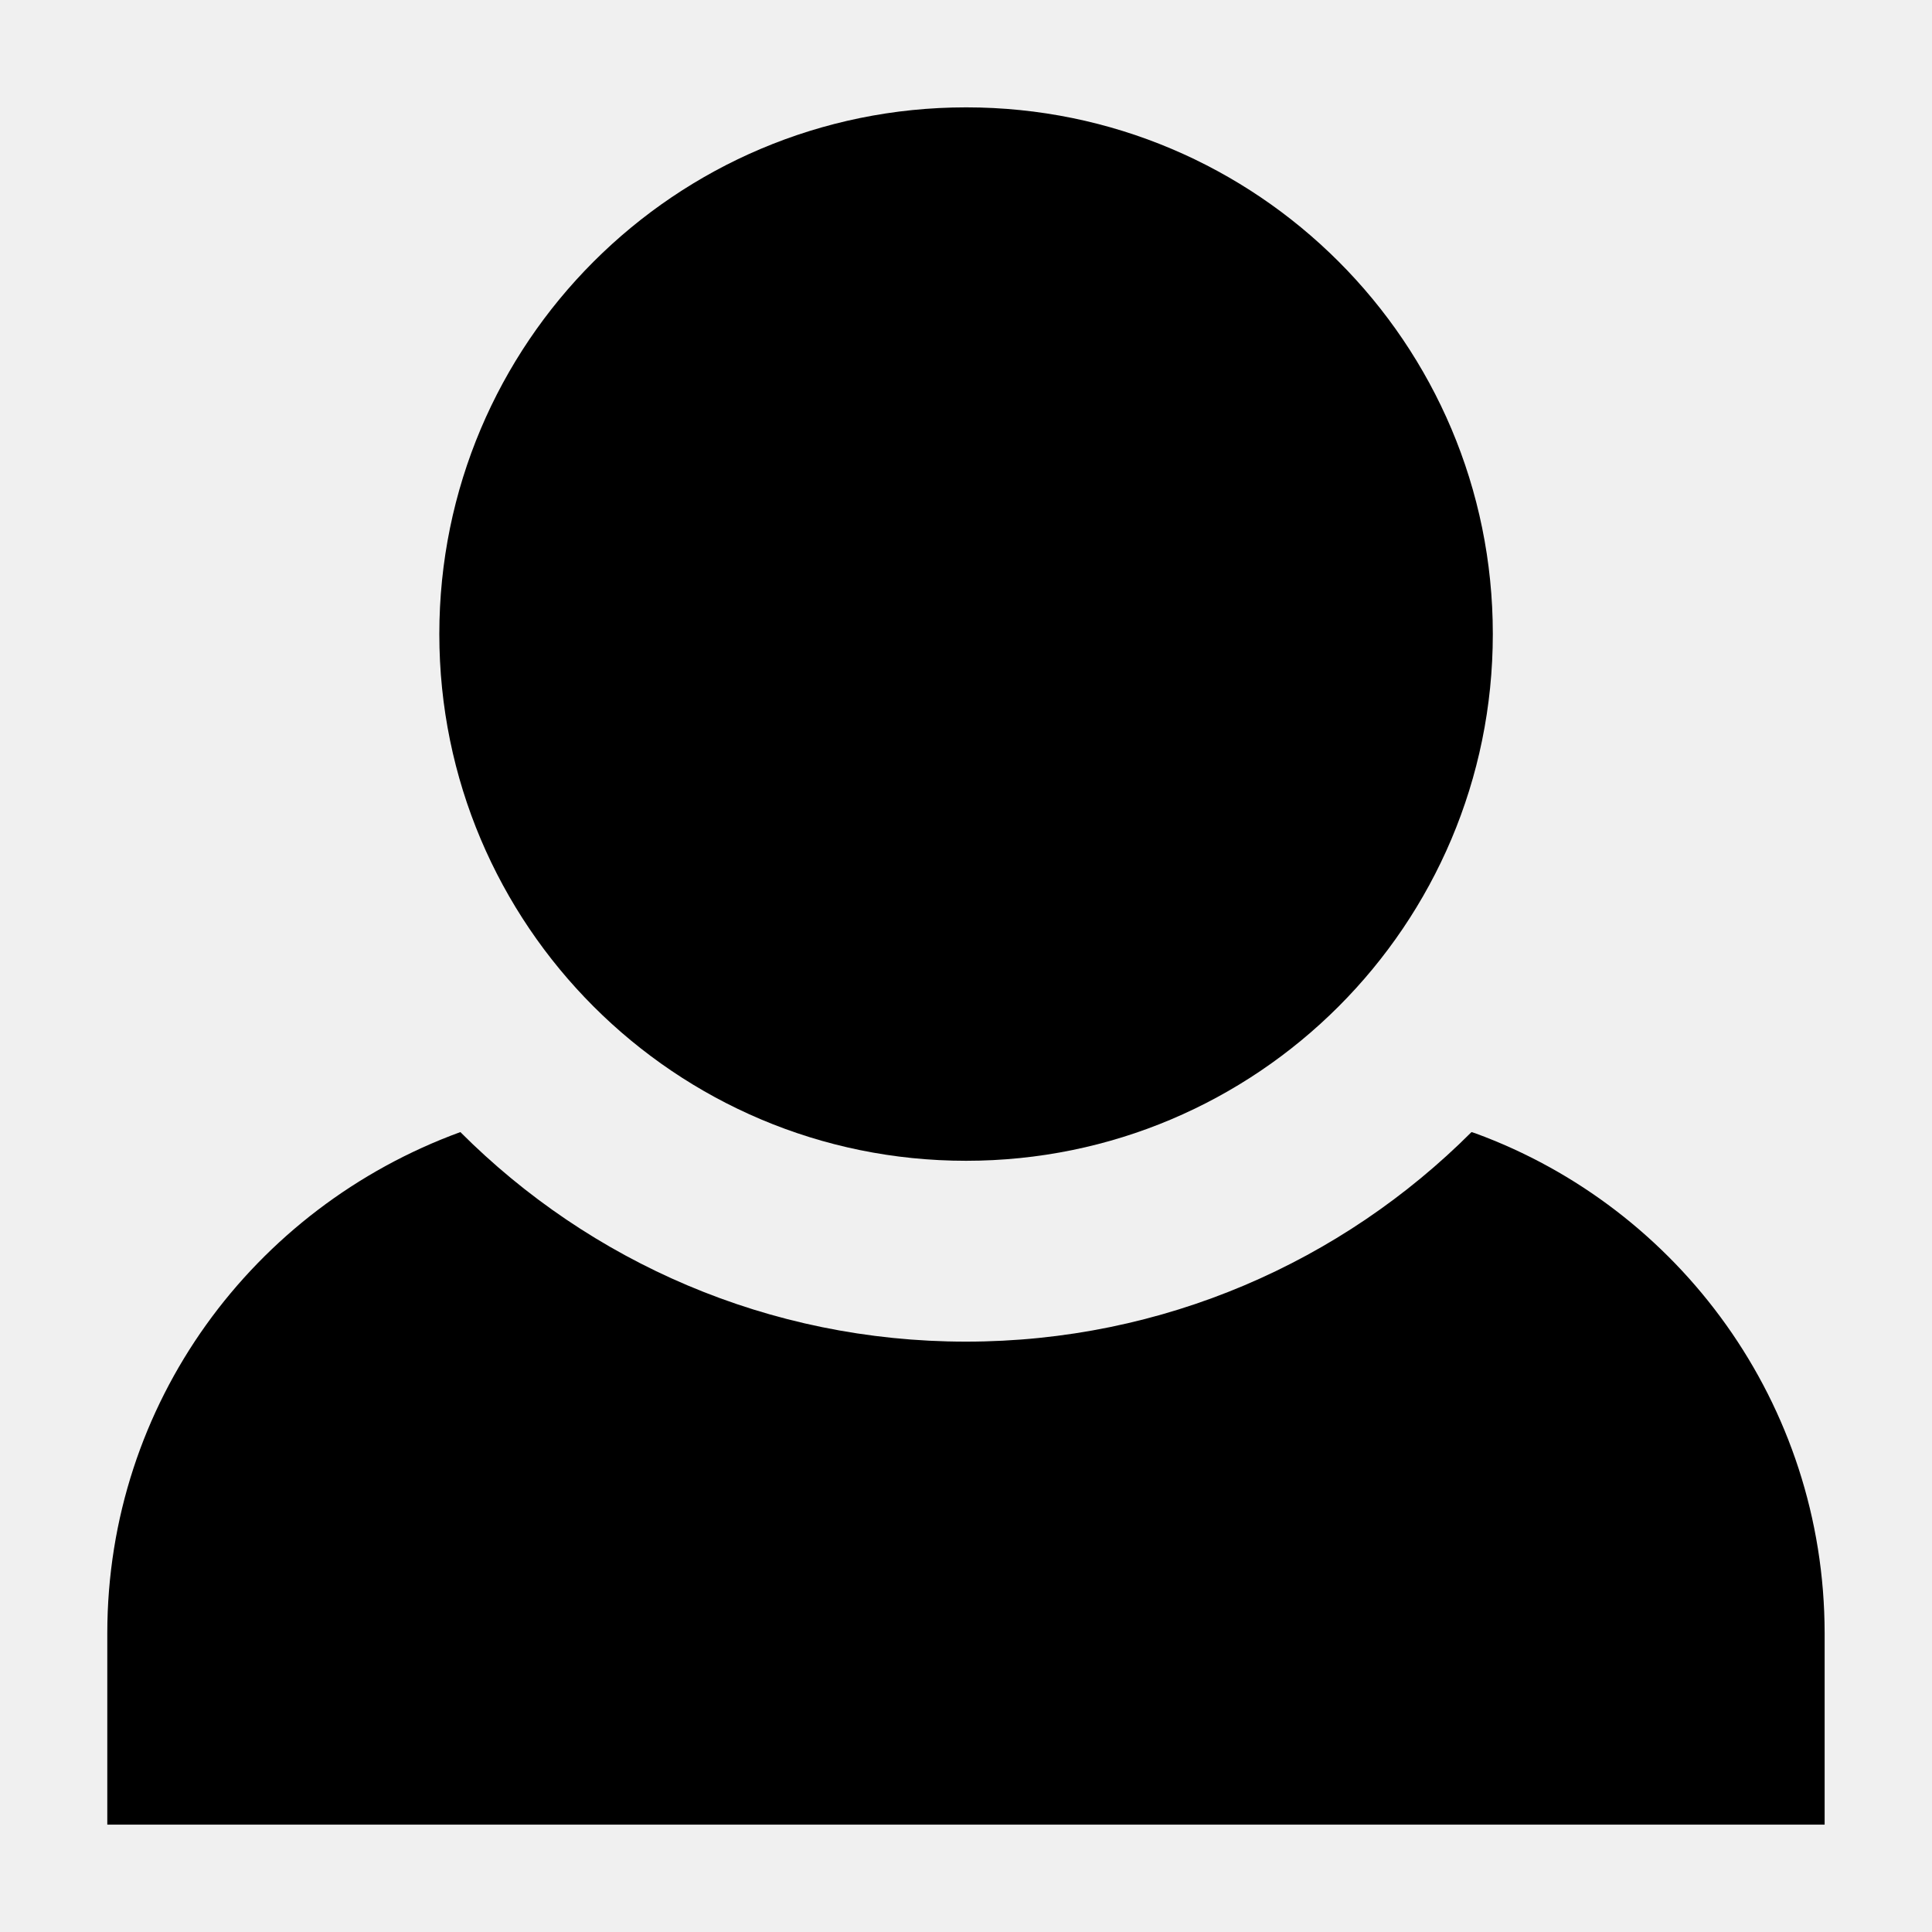
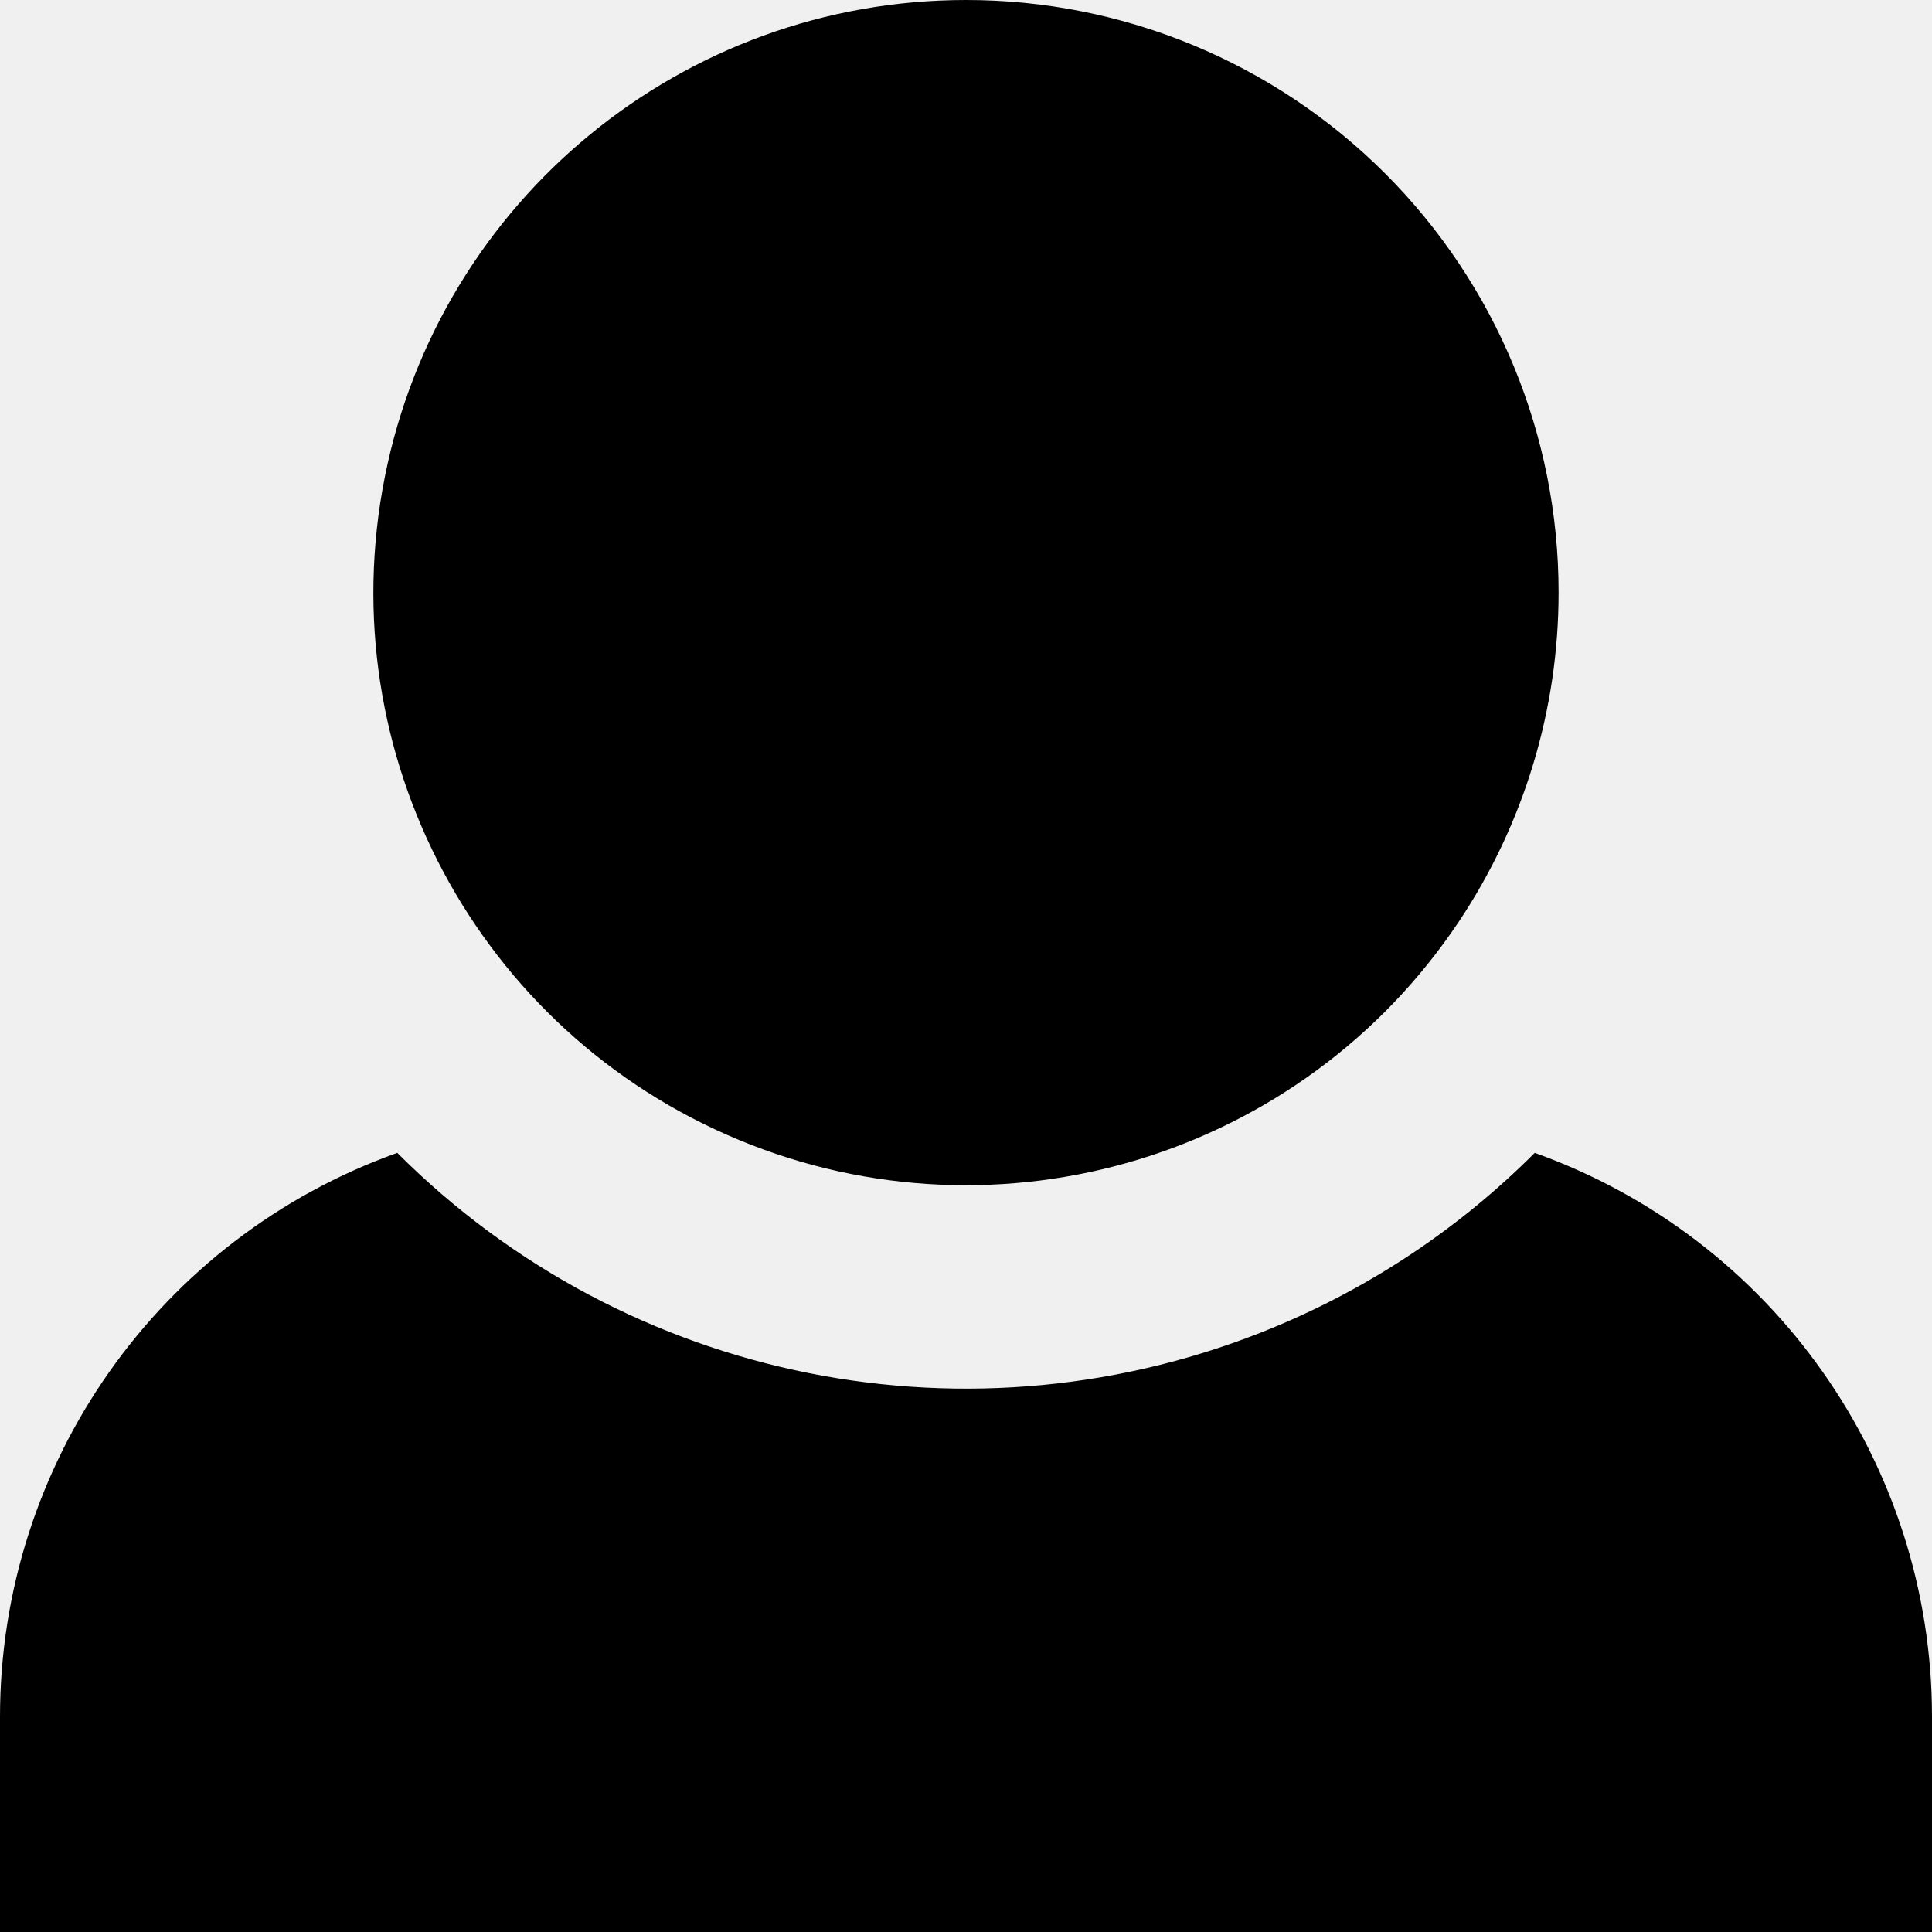
- <svg xmlns="http://www.w3.org/2000/svg" width="28" height="28" viewBox="0 0 28 28" fill="none">
-   <g clip-path="url(#clip0_556_3333)">
-     <path d="M21.326 16.407C19.451 18.283 16.861 19.444 13.999 19.444C11.138 19.444 8.547 18.284 6.672 16.407C3.666 17.505 1.557 20.34 1.555 23.668V26.444H26.444V23.668C26.441 20.34 24.334 17.505 21.38 16.424L21.326 16.407Z" fill="currentColor" />
-     <path d="M21.635 9.19C21.635 13.406 18.217 16.823 14.001 16.823C9.785 16.823 6.367 13.406 6.367 9.19C6.367 4.973 9.785 1.556 14.001 1.556C14.003 1.556 14.003 1.556 14.005 1.556C18.219 1.556 21.635 4.972 21.635 9.186C21.635 9.187 21.635 9.19 21.635 9.19Z" fill="currentColor" />
-   </g>
-   <defs>
-     <clipPath id="clip0_556_3333">
-       <rect width="28" height="28" fill="white" />
-     </clipPath>
-   </defs>
+ <svg fill="currentColor" viewBox="0 0 64 64" class="svg-icon" style="">
+   <path fill-rule="evenodd" clip-rule="evenodd" d="M48.322 30.536A19.63 19.63 0 0 0 51.63 19.63 19.619 19.619 0 0 0 32 0a19.63 19.63 0 1 0 16.322 30.536ZM42.197 43.97a26.63 26.63 0 0 0 8.643-5.78A19.84 19.84 0 0 1 64 56.86V64H0v-7.14a19.84 19.84 0 0 1 13.16-18.67 26.63 26.63 0 0 0 29.037 5.78Z" />
</svg>
